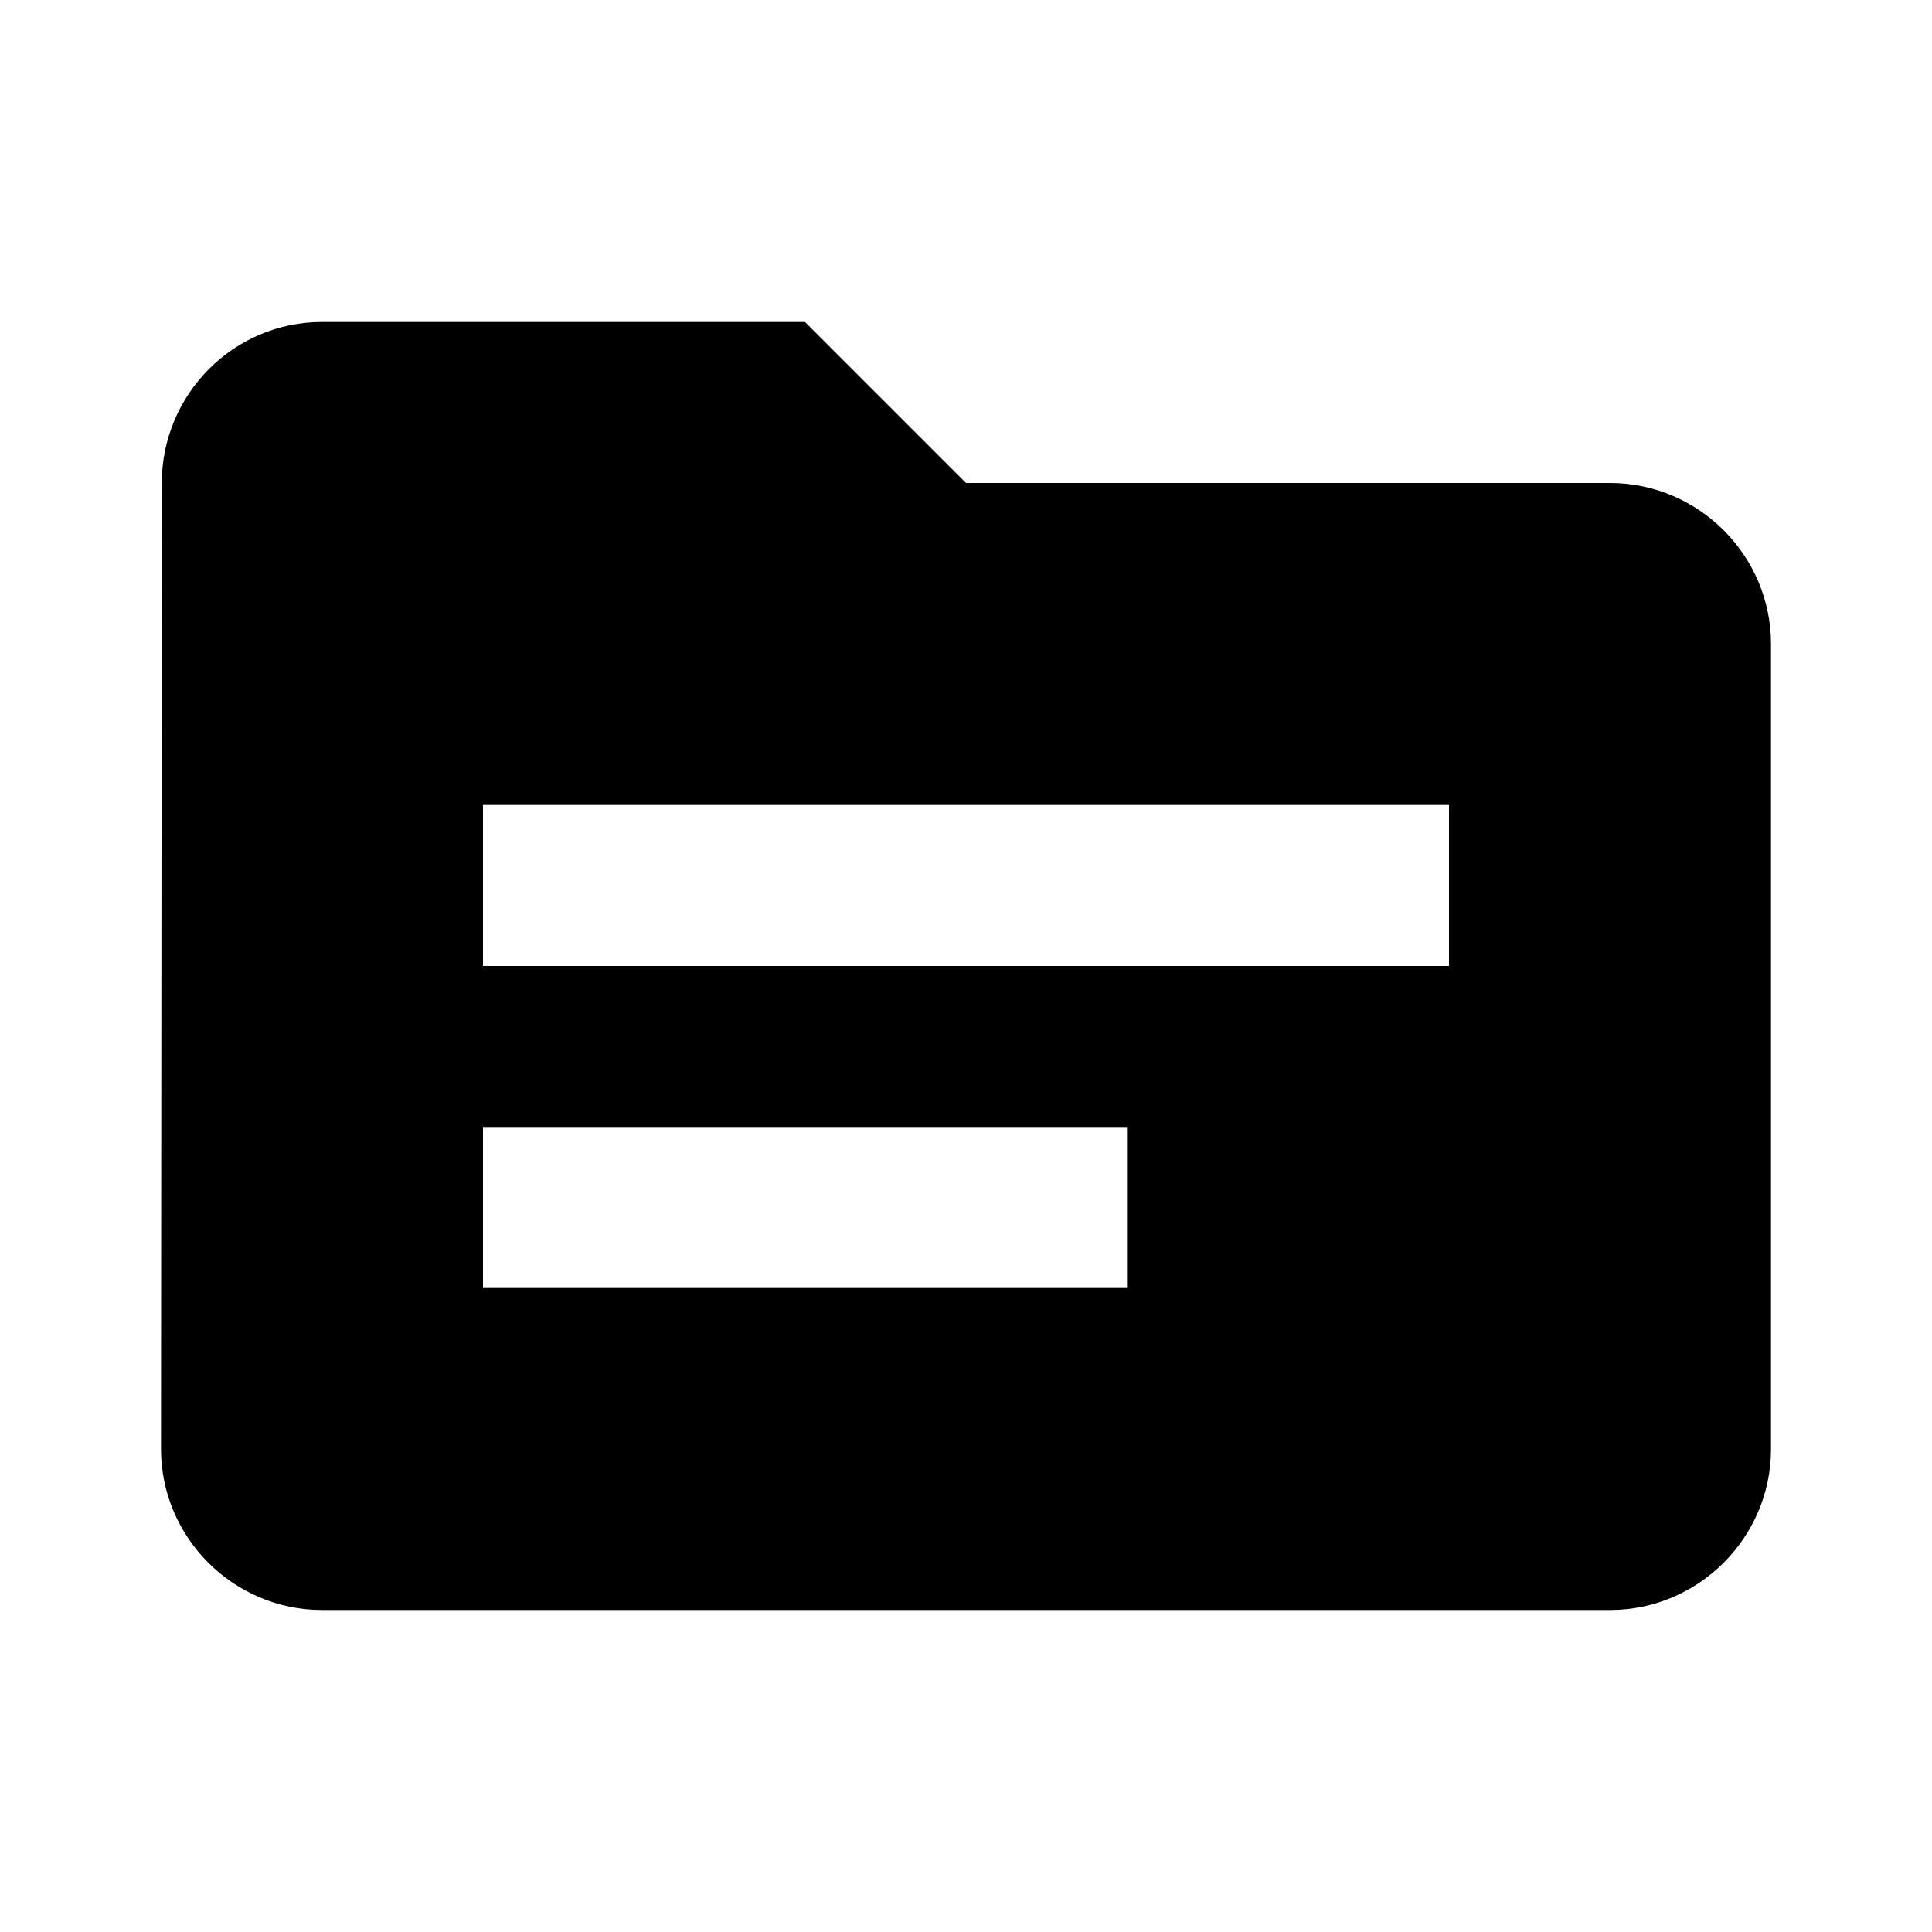
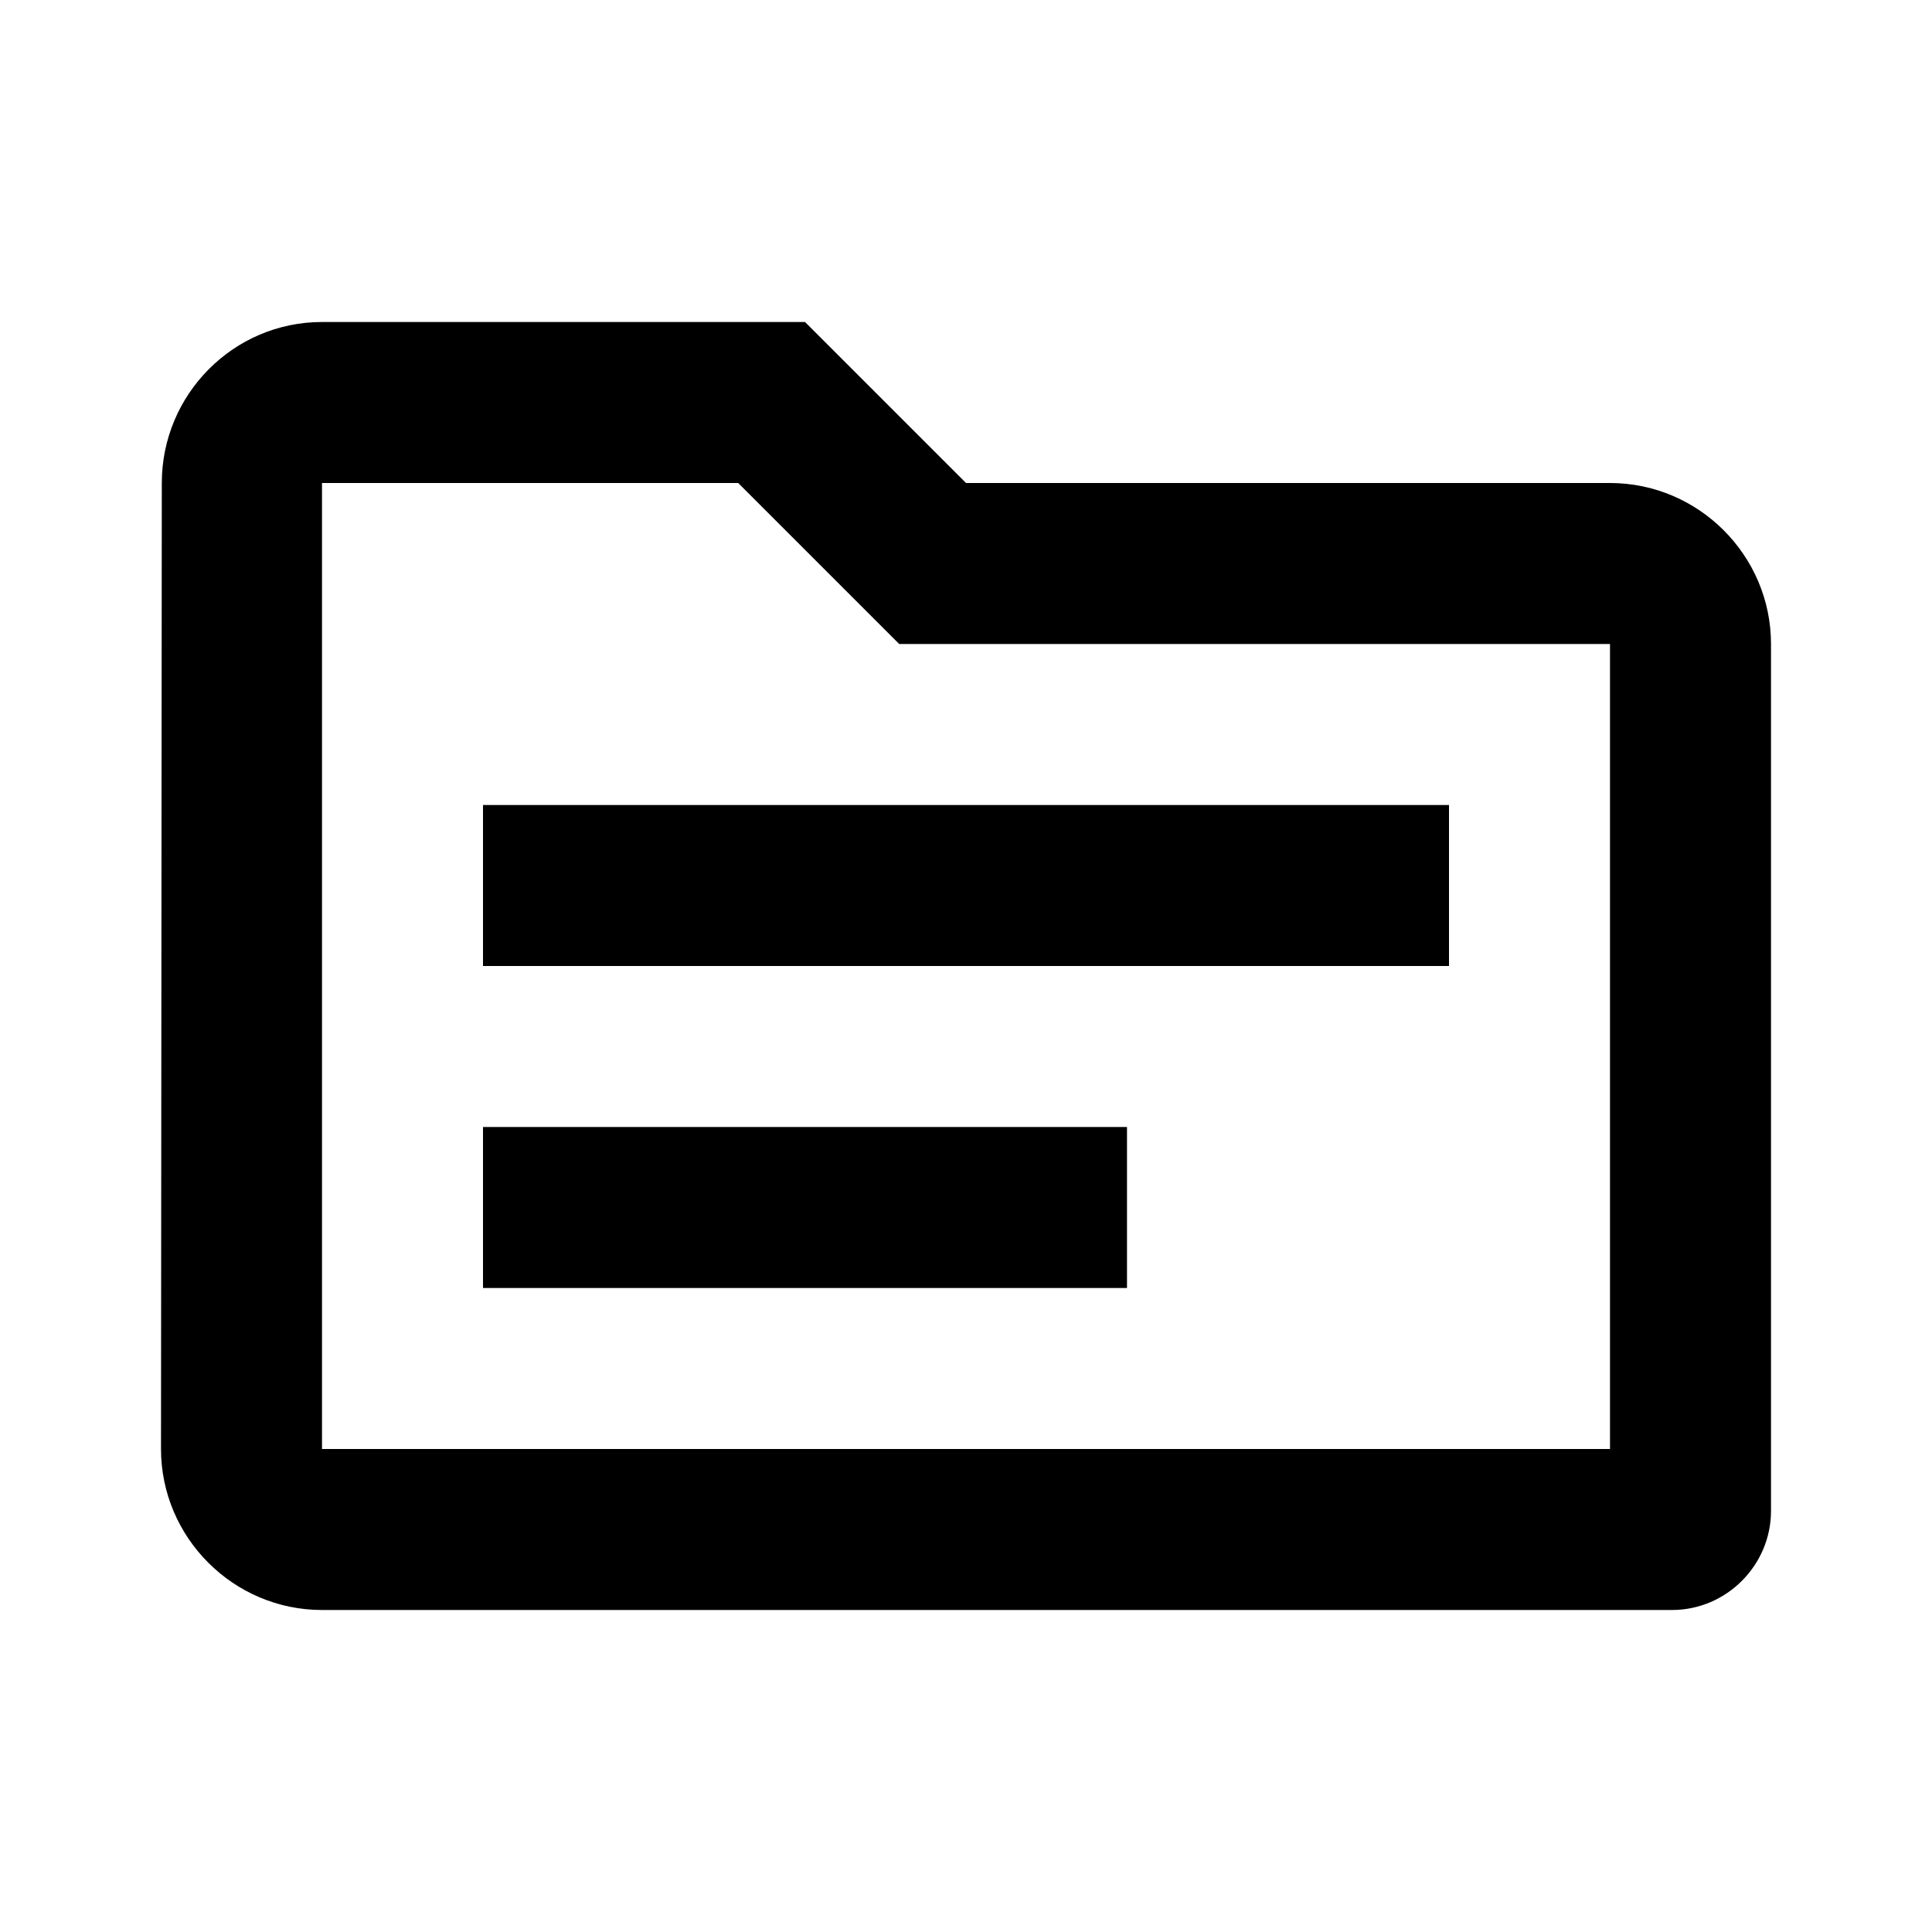
<svg xmlns="http://www.w3.org/2000/svg" enable-background="new 0 0 24 24" height="24px" viewBox="0 0 24 24" width="24px" fill="#000000">
  <g>
    <rect fill="none" height="24" width="24" />
-     <path d="M20,6h-8l-2-2H4C2.9,4,2.01,4.9,2.01,6L2,18c0,1.1,0.9,2,2,2h16c1.1,0,2-0.9,2-2V8C22,6.9,21.1,6,20,6z M14,16H6v-2h8V16z M18,12H6v-2h12V12z" />
+     <path d="M20,6h-8l-2-2H4C2.9,4,2.01,4.9,2.01,6L2,18c0,1.1,0.9,2,2,2h16.77c0.68,0,1.23-0.56,1.23-1.23V8C22,6.9,21.1,6,20,6z M20,18L4,18V6h5.17l2,2H20V18z M18,12H6v-2h12V12z M14,16H6v-2h8V16z" />
  </g>
</svg>
